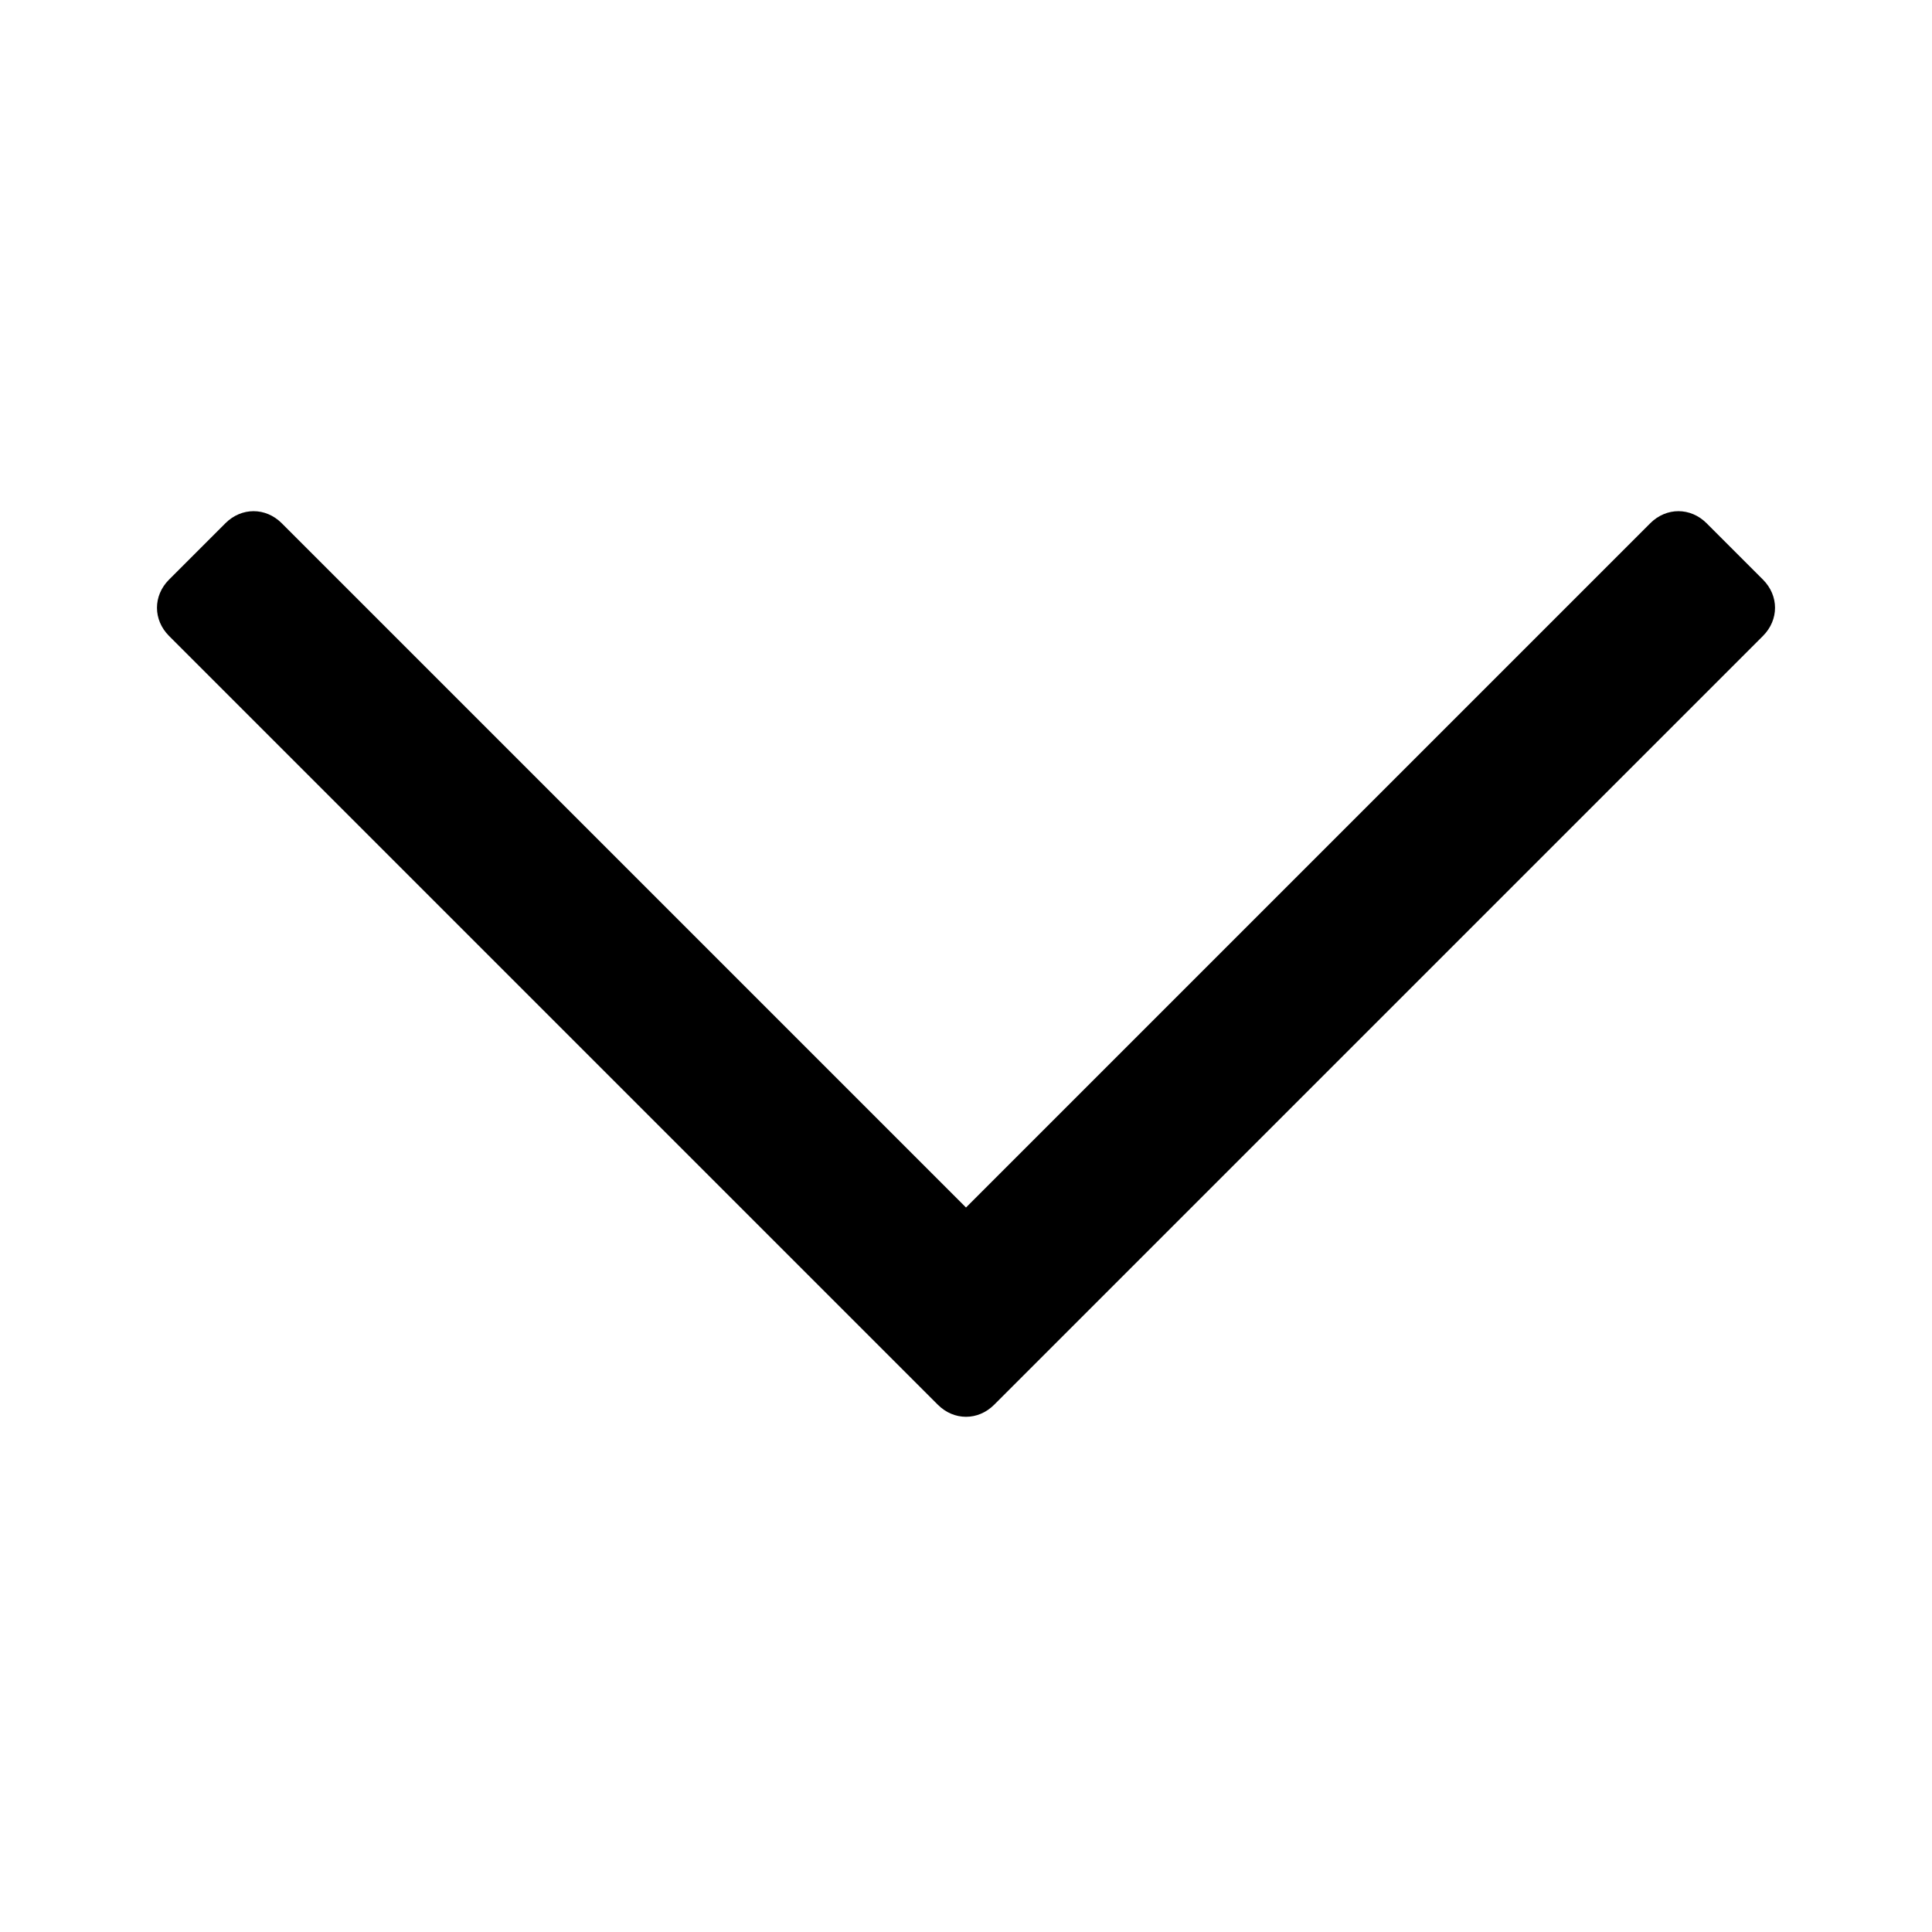
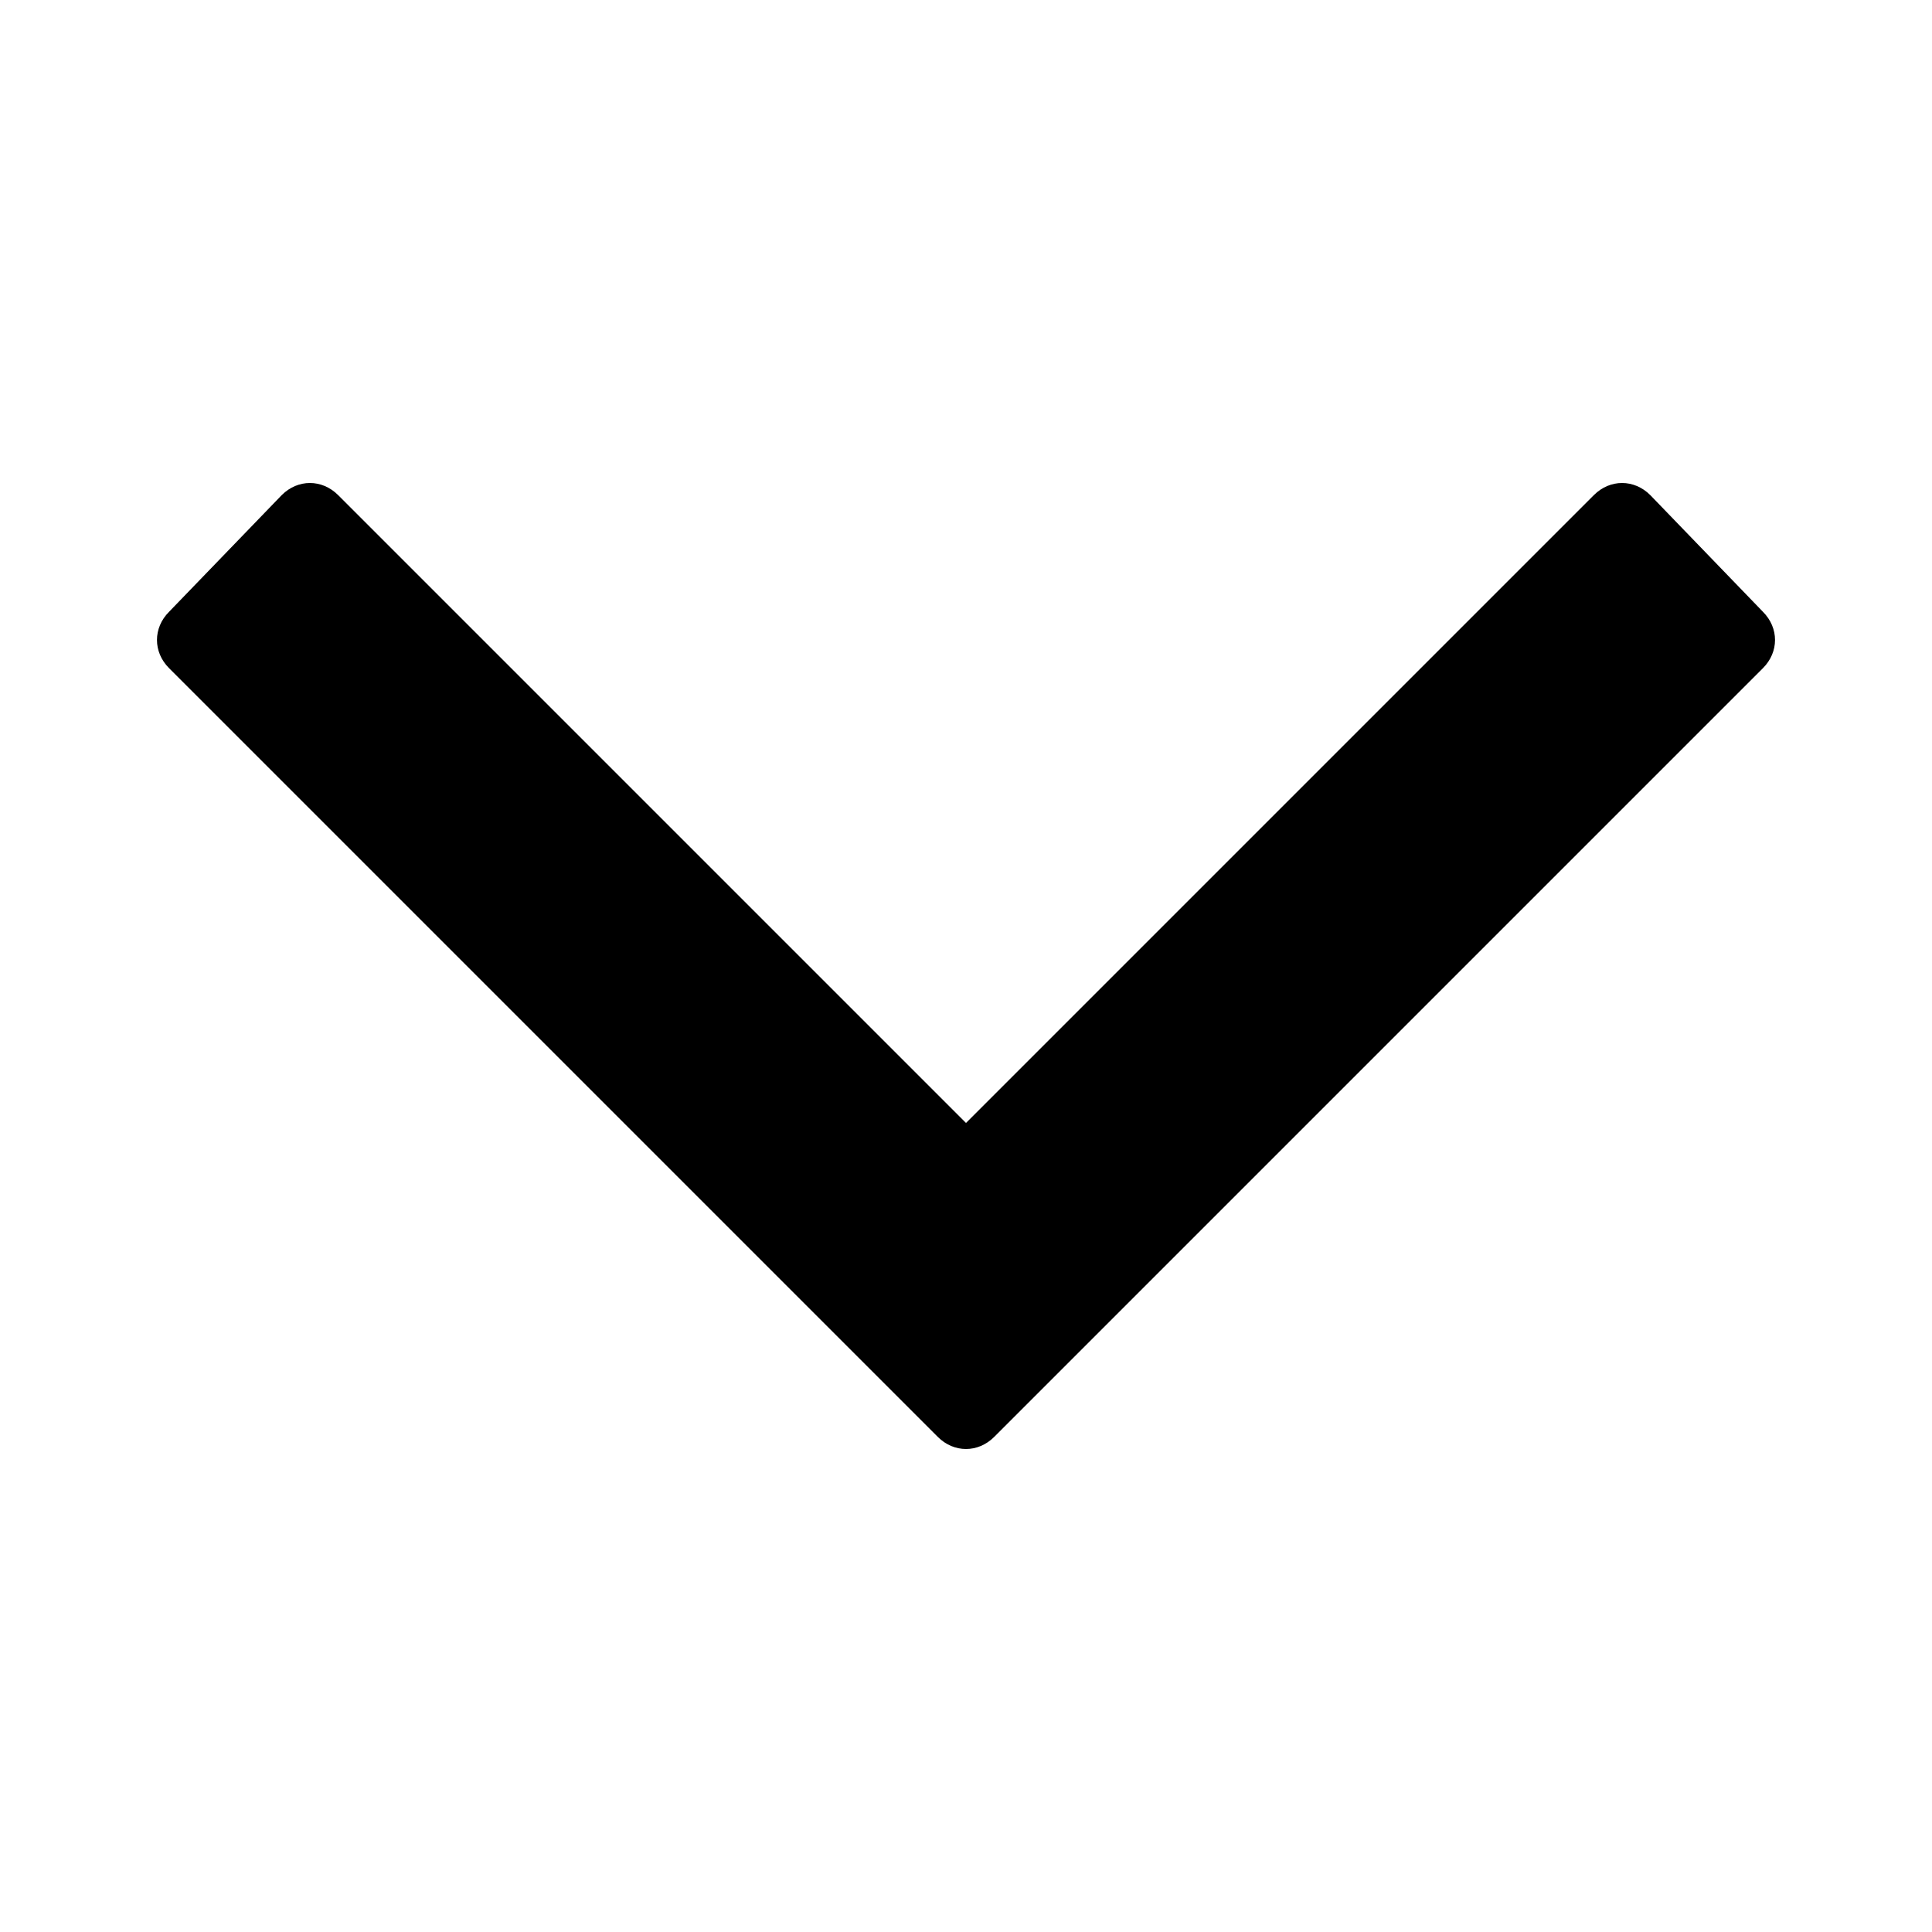
<svg xmlns="http://www.w3.org/2000/svg" viewBox="0 0 48 48">
-   <path d="M24 30L7 13c-.4-.4-1-.4-1.4 0l-1.4 1.4c-.4.4-.4 1 0 1.4l17.7 17.7 1.4 1.4c.4.4 1 .4 1.4 0l19.1-19.1c.4-.4.4-1 0-1.4L42.4 13c-.4-.4-1-.4-1.4 0L24 30z" />
+   <path d="M4.2 15.2c-.4.4-.4 1 0 1.4l19.1 19.1c.4.4 1 .4 1.4 0l19.1-19.1c.4-.4.4-1 0-1.4L41 12.3c-.4-.4-1-.4-1.4 0L24 27.9 8.4 12.3c-.4-.4-1-.4-1.4 0l-2.8 2.9z" />
</svg>
